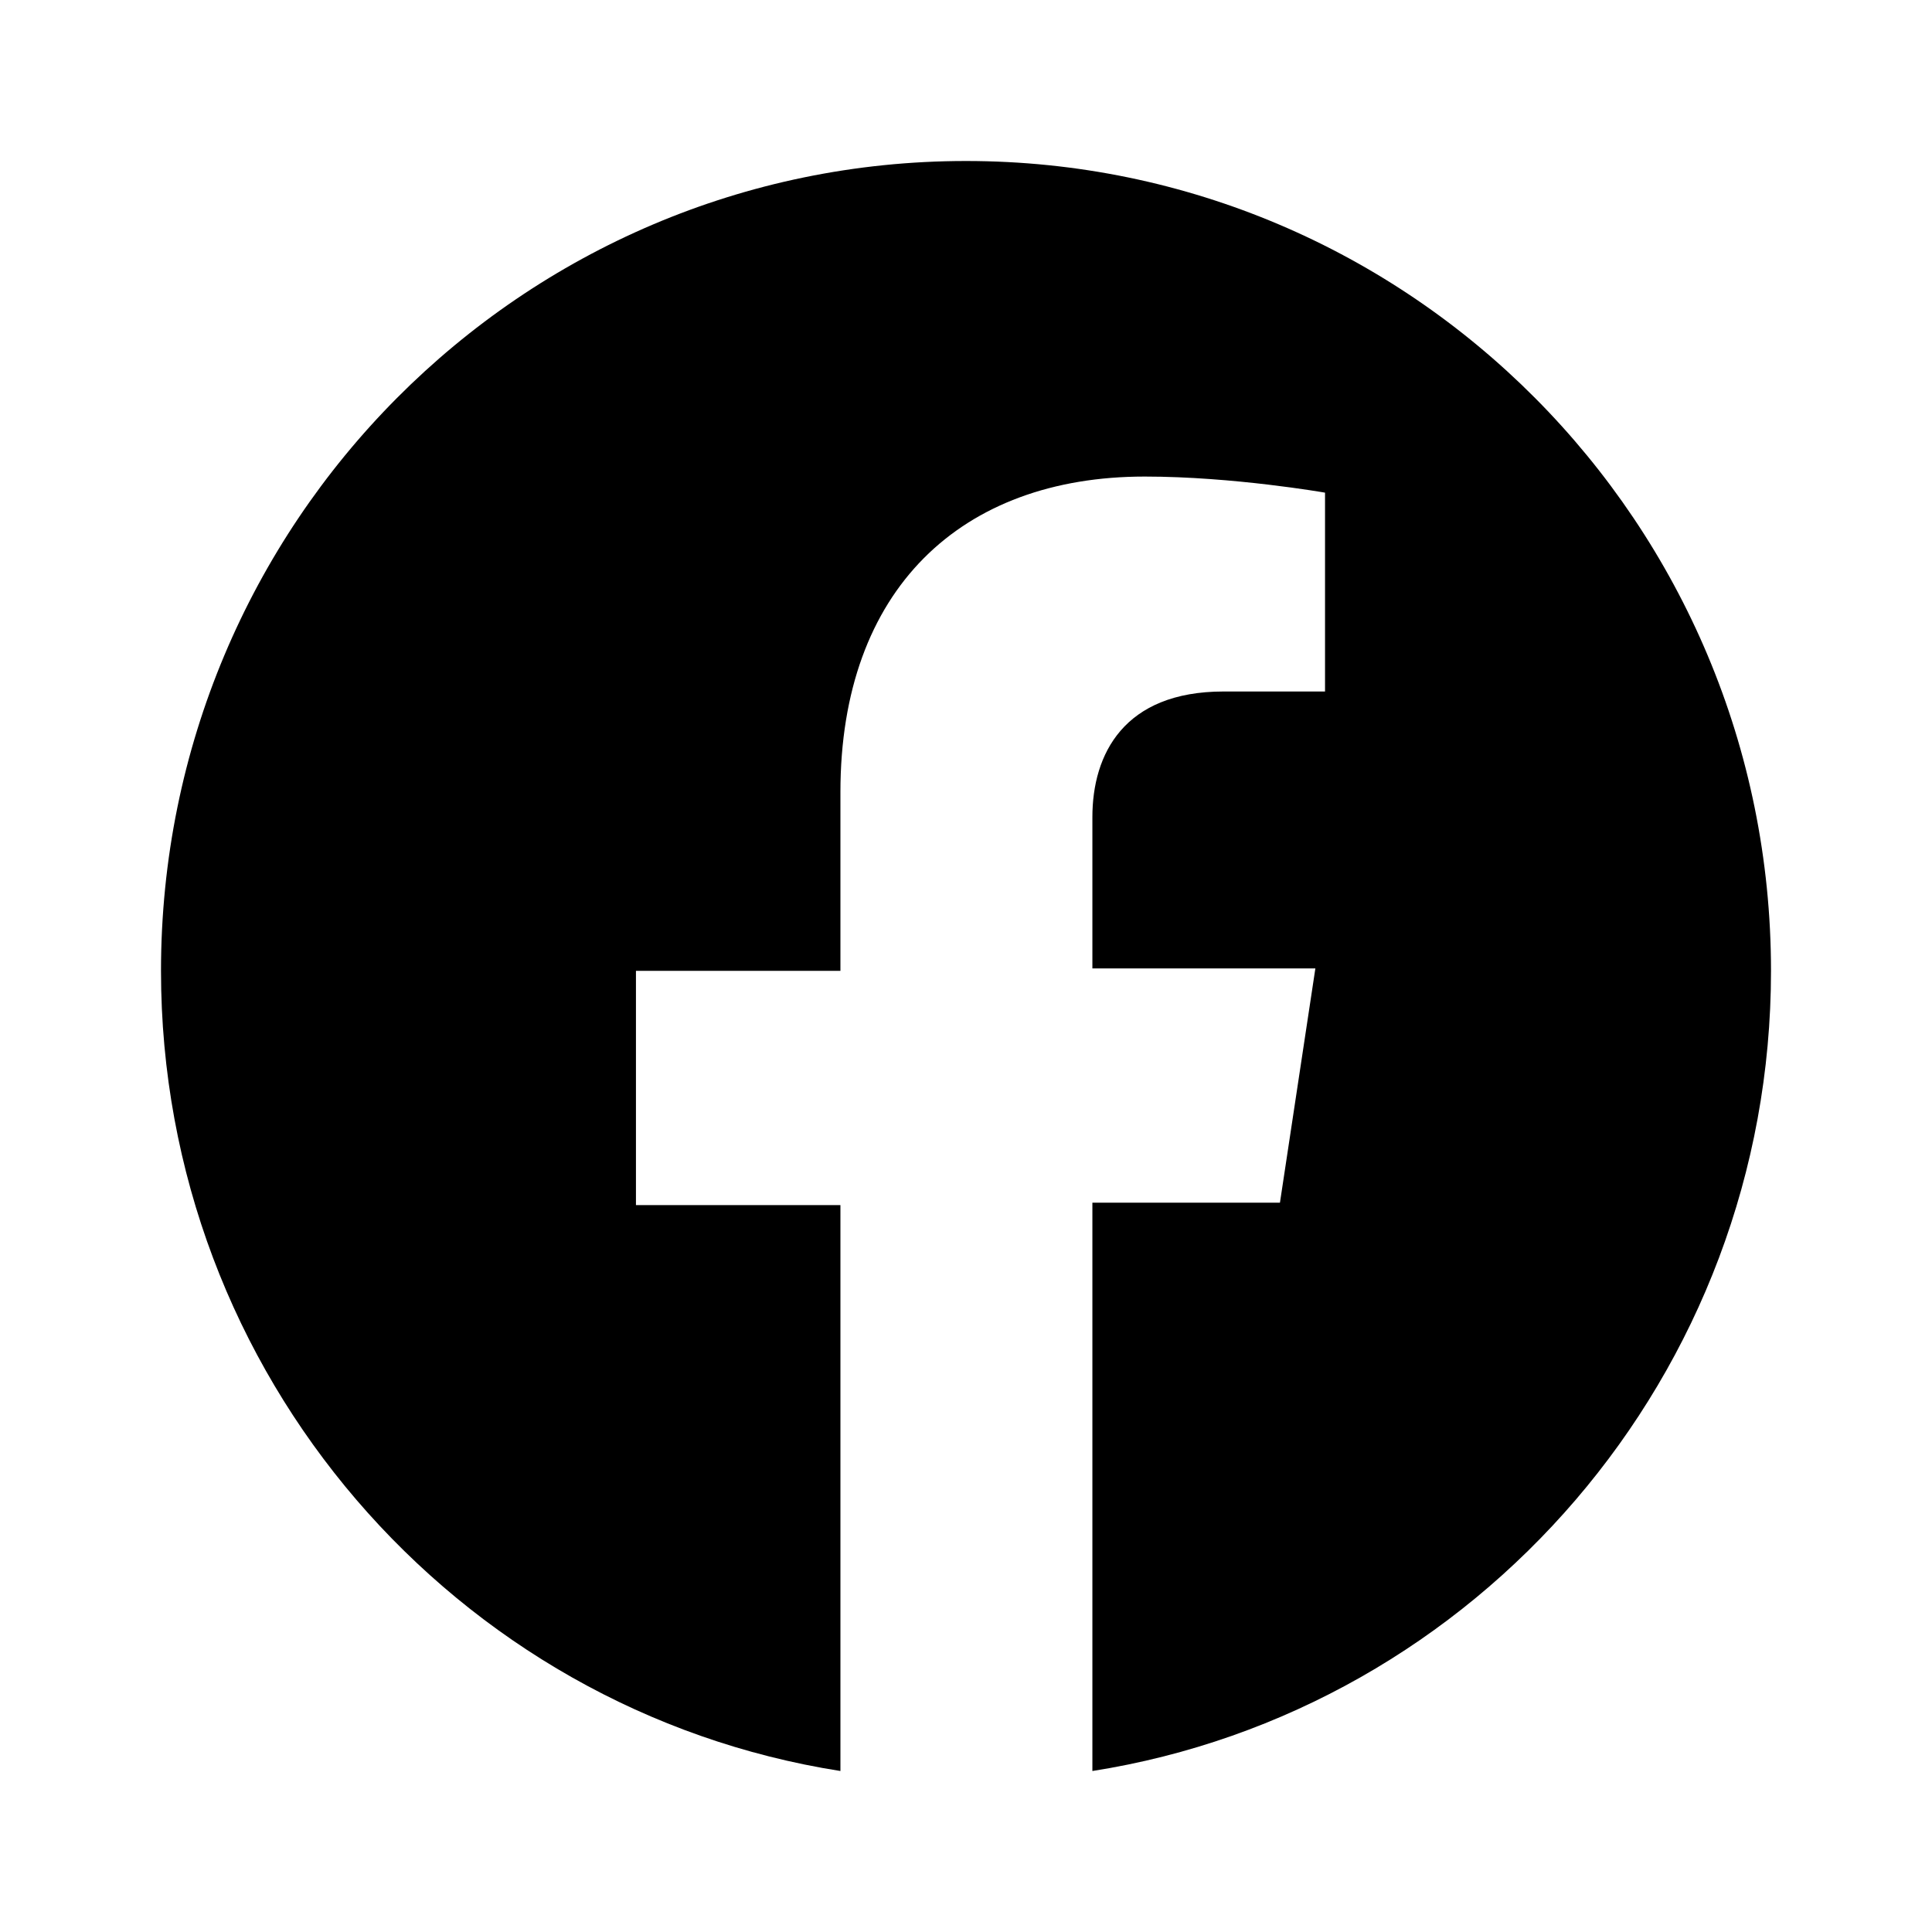
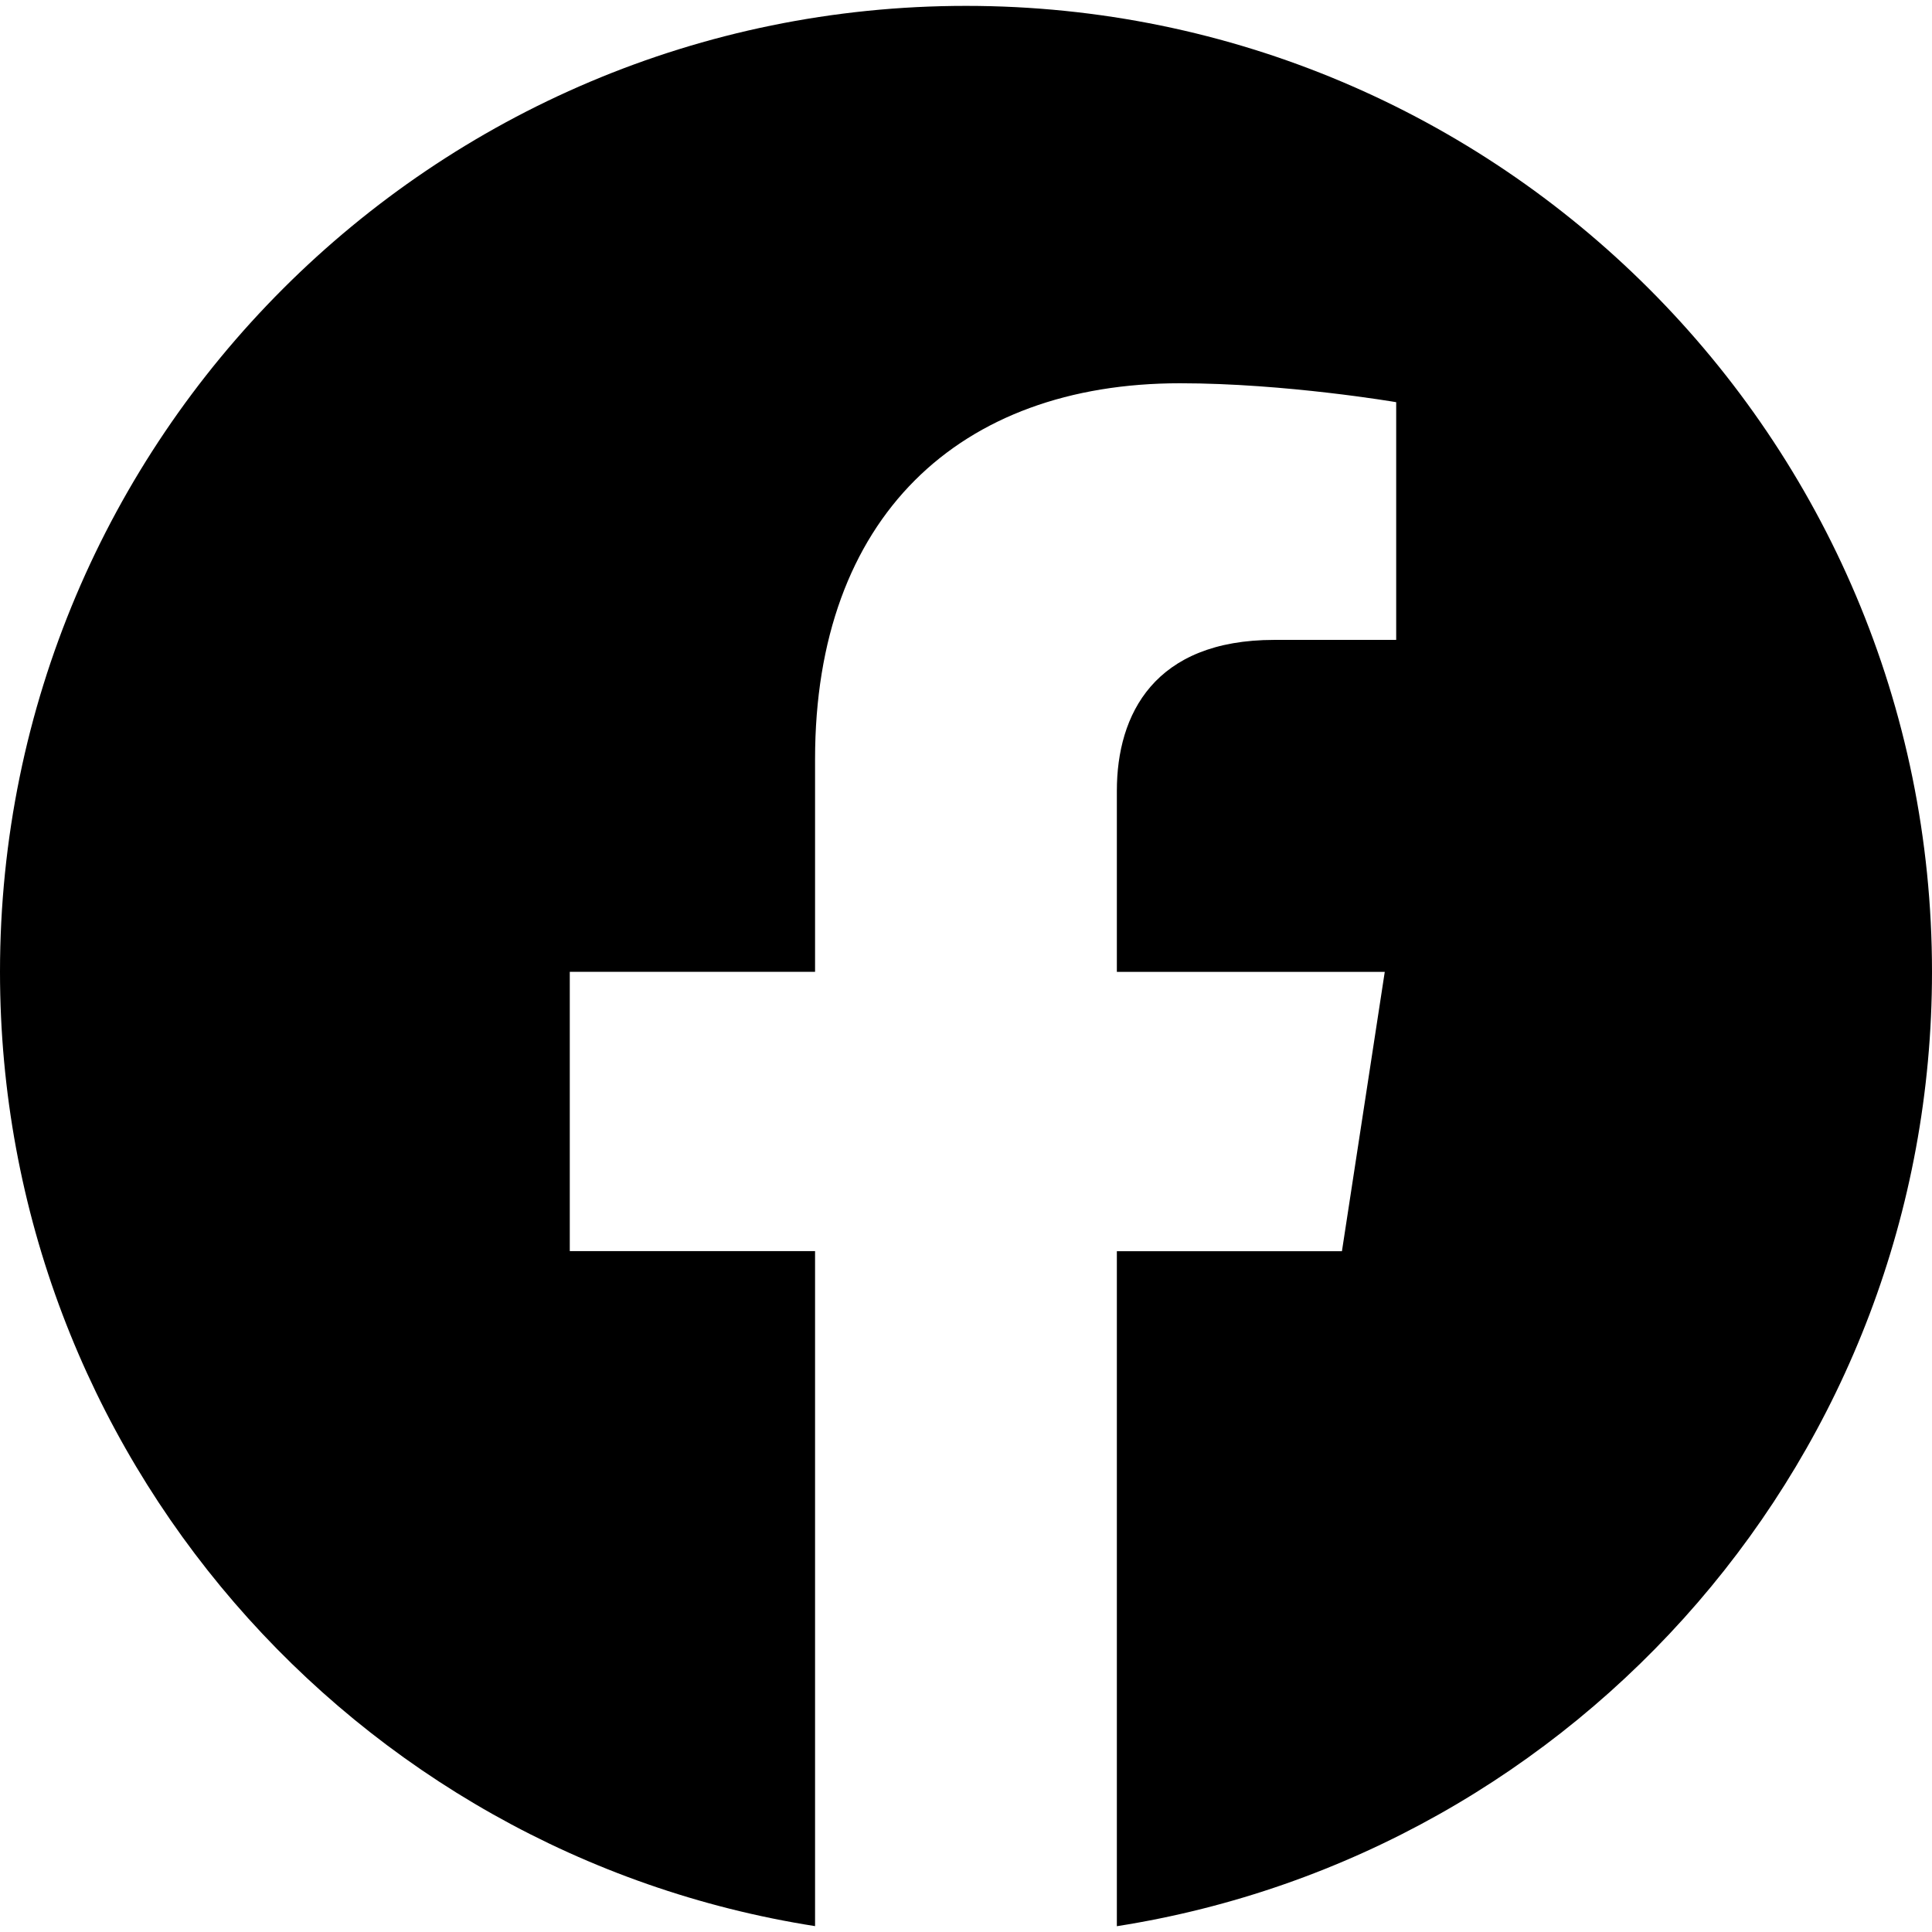
- <svg xmlns="http://www.w3.org/2000/svg" viewBox="0 0 24 24" role="img" aria-labelledby="facebookIconTitle">
-   <path fill="currentColor" d="M22 12.06C22 6.5 17.52 2 12 2S2 6.5 2 12.06C2 17.08 5.66 21.25 10.44 22v-7.03H7.9v-2.91h2.54V9.84c0-2.52 1.5-3.92 3.78-3.92 1.1 0 2.24.2 2.24.2v2.47H15.2c-1.24 0-1.63.78-1.63 1.56v1.88h2.77l-.44 2.91h-2.33V22C18.34 21.25 22 17.08 22 12.06Z" />
+ <svg xmlns="http://www.w3.org/2000/svg" width="512" height="512" viewBox="0 0 24 24">
+   <path d="M24 12.073c0-6.627-5.373-12-12-12s-12 5.373-12 12c0 5.99 4.388 10.954 10.125 11.854v-8.385H7.078v-3.47h3.047V9.43c0-3.007 1.792-4.669 4.533-4.669c1.312 0 2.686.235 2.686.235v2.953H15.83c-1.491 0-1.956.925-1.956 1.874v2.25h3.328l-.532 3.47h-2.796v8.385C19.612 23.027 24 18.062 24 12.073z" />
</svg>
